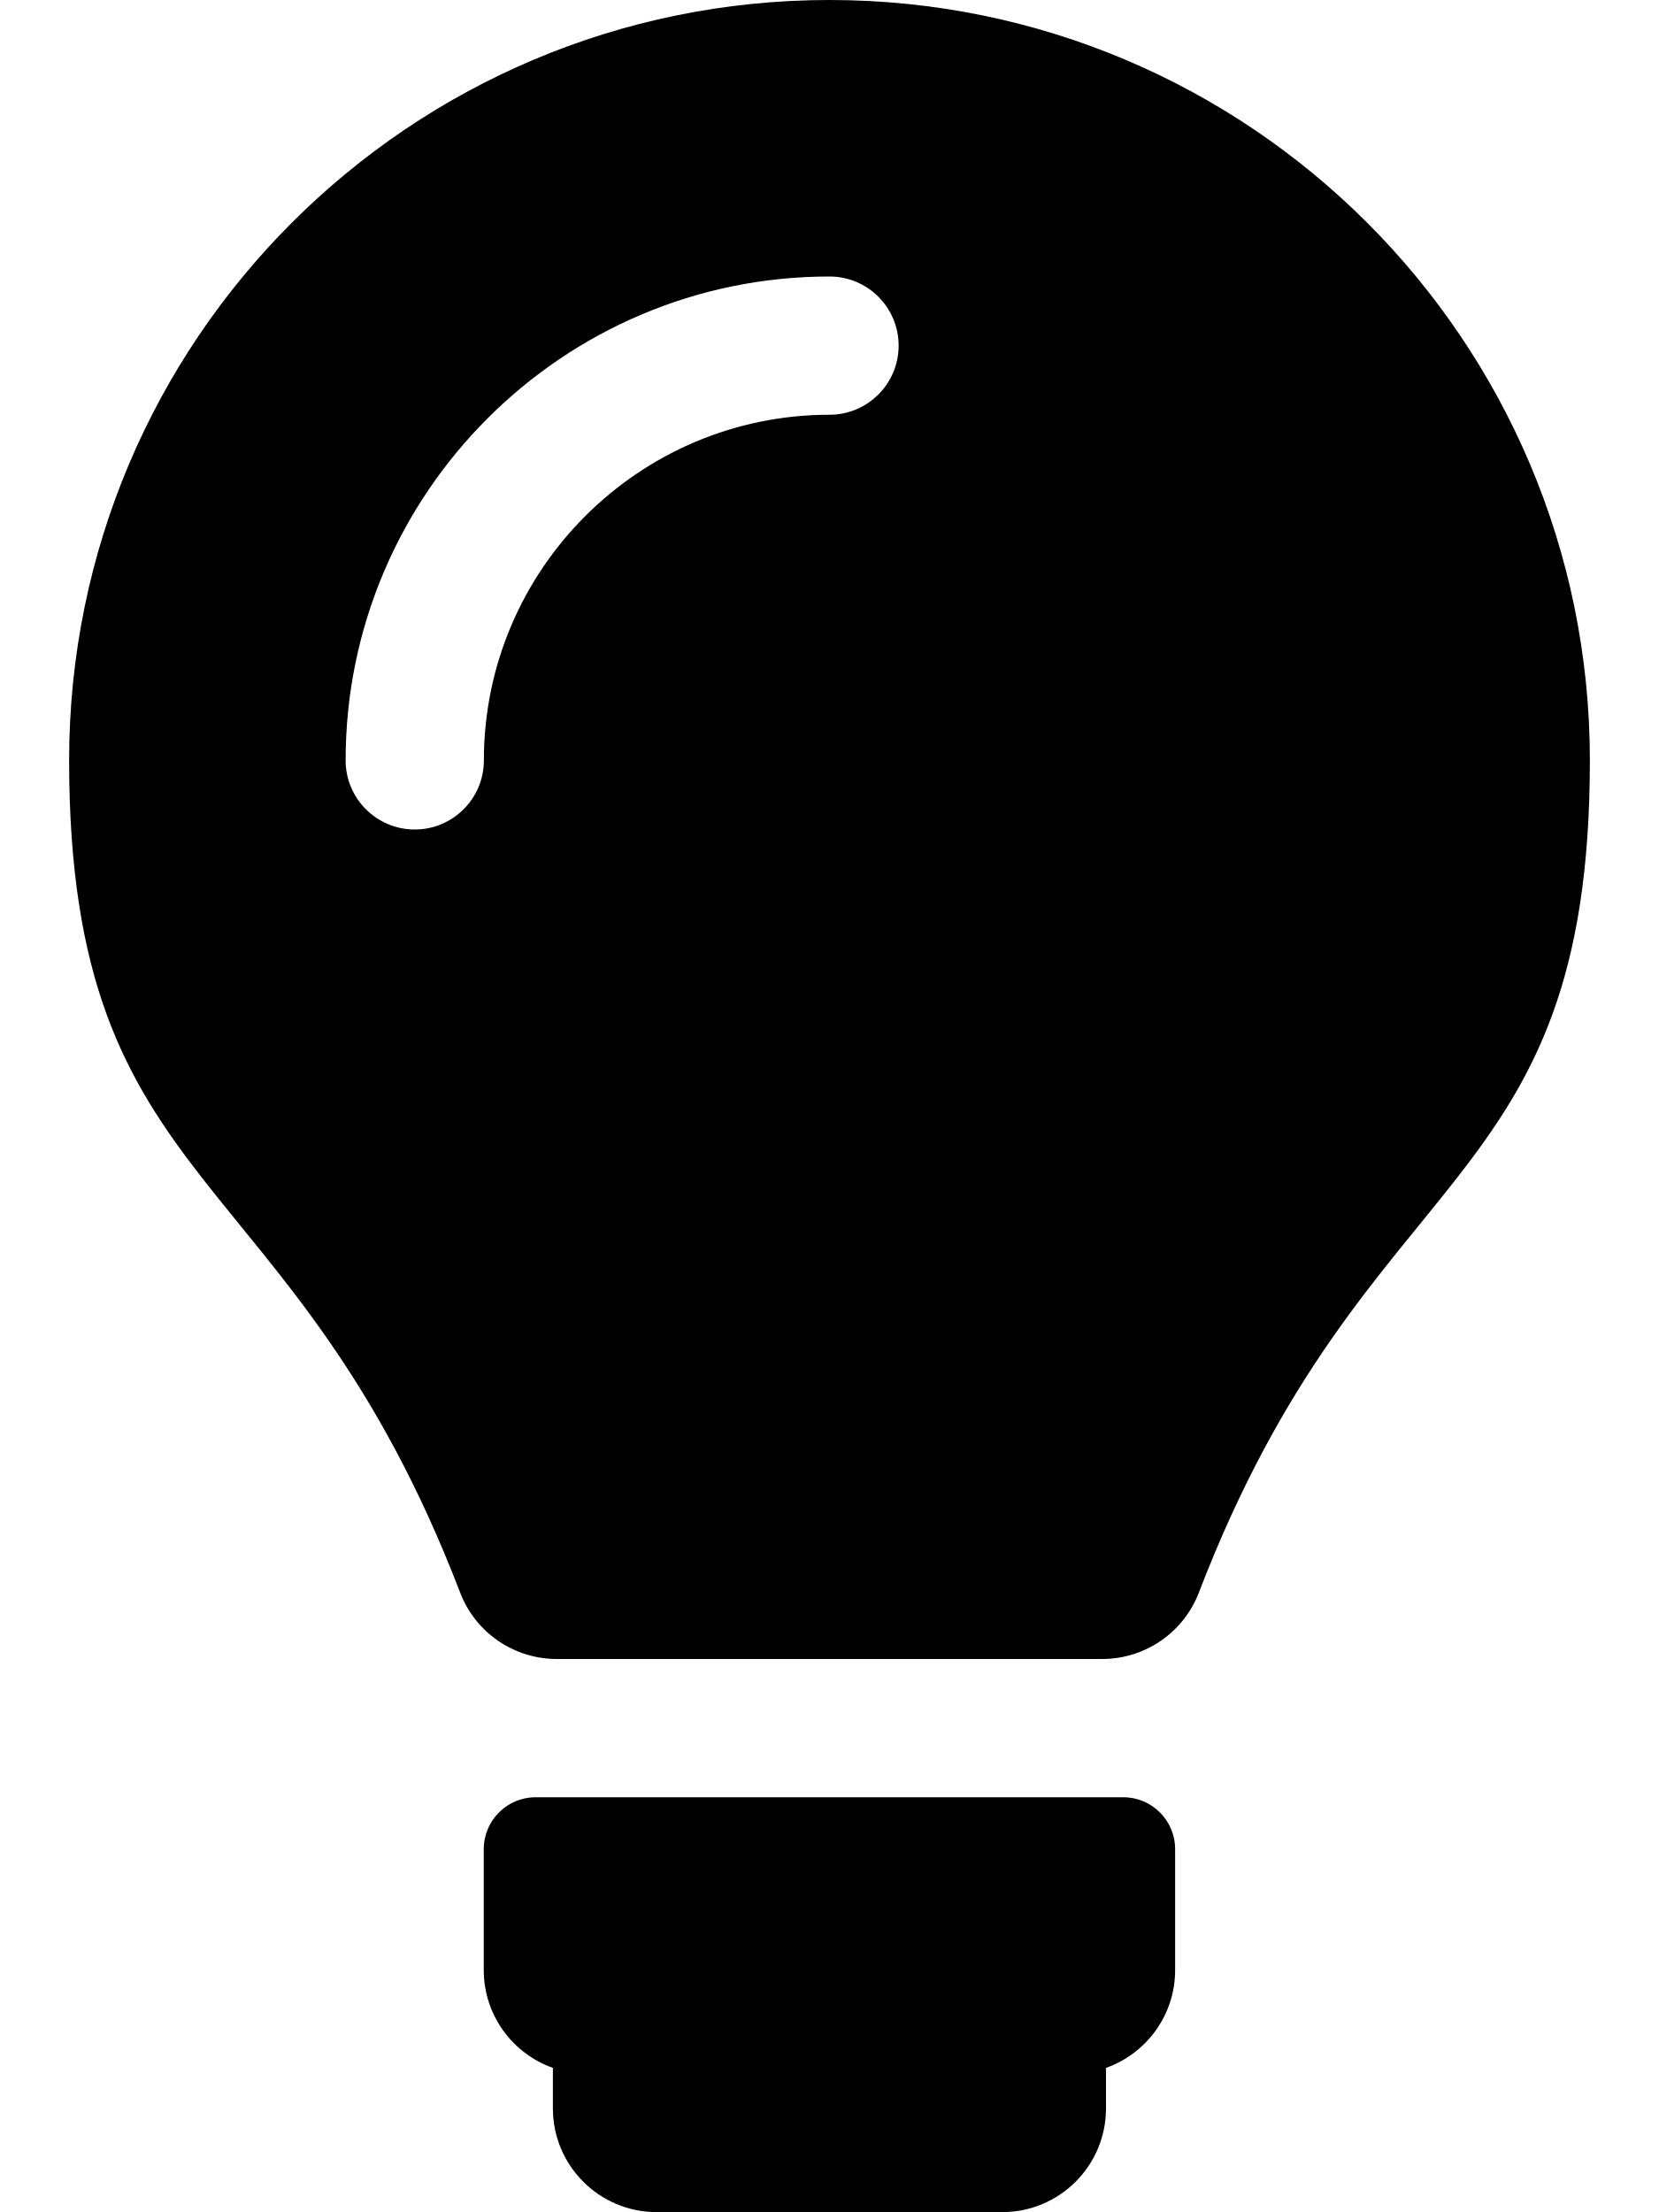
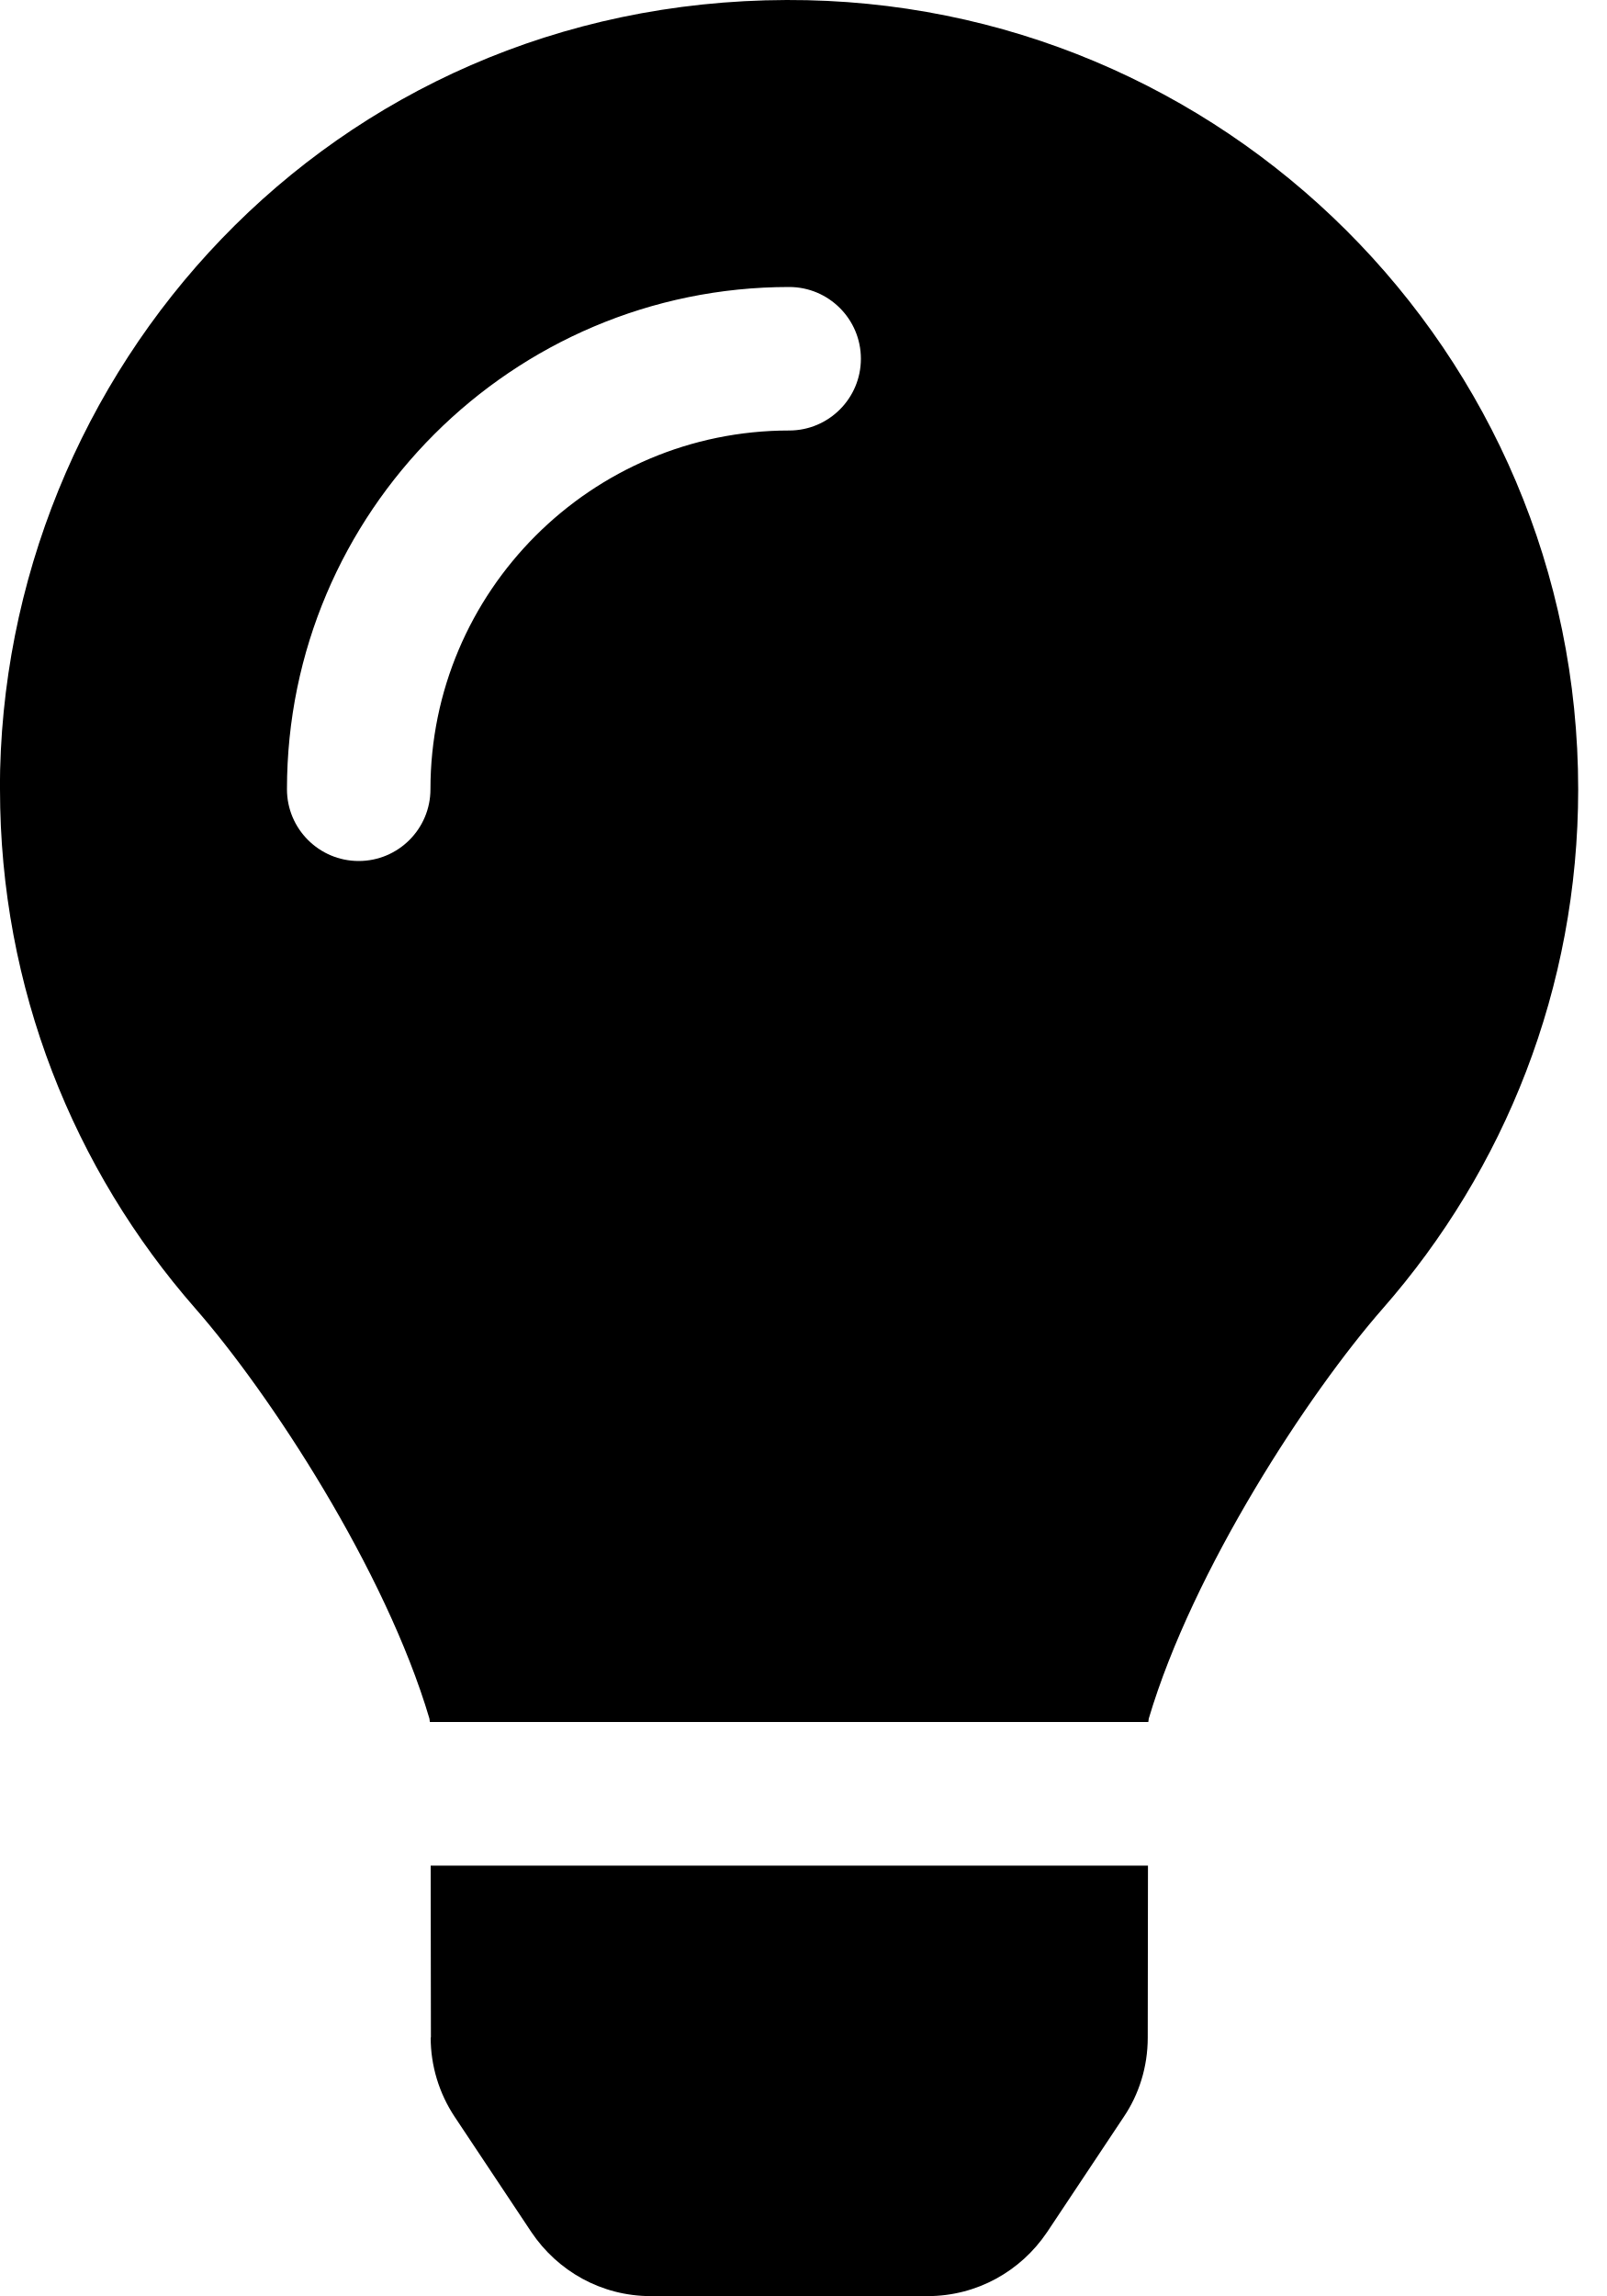
- <svg xmlns="http://www.w3.org/2000/svg" version="1.1" width="15" height="20" viewBox="0 0 15 20">
-   <path d="M10.625 16.719v1.094c0 0.408-0.261 0.755-0.625 0.884v0.366c0 0.518-0.42 0.938-0.938 0.938h-3.125c-0.518 0-0.938-0.42-0.938-0.938v-0.366c-0.364-0.129-0.625-0.476-0.625-0.884v-1.094c0-0.259 0.21-0.469 0.469-0.469h5.313c0.259 0 0.469 0.21 0.469 0.469zM5.035 15c-0.387 0-0.735-0.237-0.874-0.599-1.516-3.95-3.536-3.552-3.536-7.526 0-3.797 3.078-6.875 6.875-6.875s6.875 3.078 6.875 6.875c0 3.974-2.019 3.576-3.536 7.526-0.139 0.361-0.487 0.599-0.874 0.599h-4.93zM4.375 6.875c0-1.723 1.402-3.125 3.125-3.125 0.345 0 0.625-0.28 0.625-0.625s-0.28-0.625-0.625-0.625c-2.412 0-4.375 1.963-4.375 4.375 0 0.345 0.28 0.625 0.625 0.625s0.625-0.28 0.625-0.625z" />
+ <svg xmlns="http://www.w3.org/2000/svg" version="1.1" width="14" height="20" viewBox="0 0 14 20">
+   <path d="M3.752 17.748c0 0.246 0.073 0.486 0.209 0.691l0.668 1.004c0.227 0.338 0.608 0.558 1.041 0.558h2.411c0.432 0 0.813-0.22 1.038-0.553l0.003-0.004 0.668-1.004c0.131-0.194 0.209-0.433 0.209-0.691v-0l0.002-1.498h-6.249l0.002 1.498zM0 6.875c0 1.733 0.643 3.314 1.702 4.523 0.645 0.736 1.655 2.275 2.039 3.572 0.002 0.010 0.003 0.020 0.004 0.030h6.259c0.002-0.010 0.003-0.020 0.004-0.030 0.385-1.298 1.394-2.836 2.039-3.572 1.059-1.208 1.702-2.789 1.702-4.523 0-3.804-3.089-6.887-6.896-6.875-3.985 0.012-6.854 3.241-6.854 6.875zM6.875 3.75c-1.723 0-3.125 1.402-3.125 3.125 0 0.345-0.28 0.625-0.625 0.625s-0.625-0.28-0.625-0.625c0-2.412 1.963-4.375 4.375-4.375 0.345 0 0.625 0.28 0.625 0.625s-0.28 0.625-0.625 0.625z" />
</svg>
